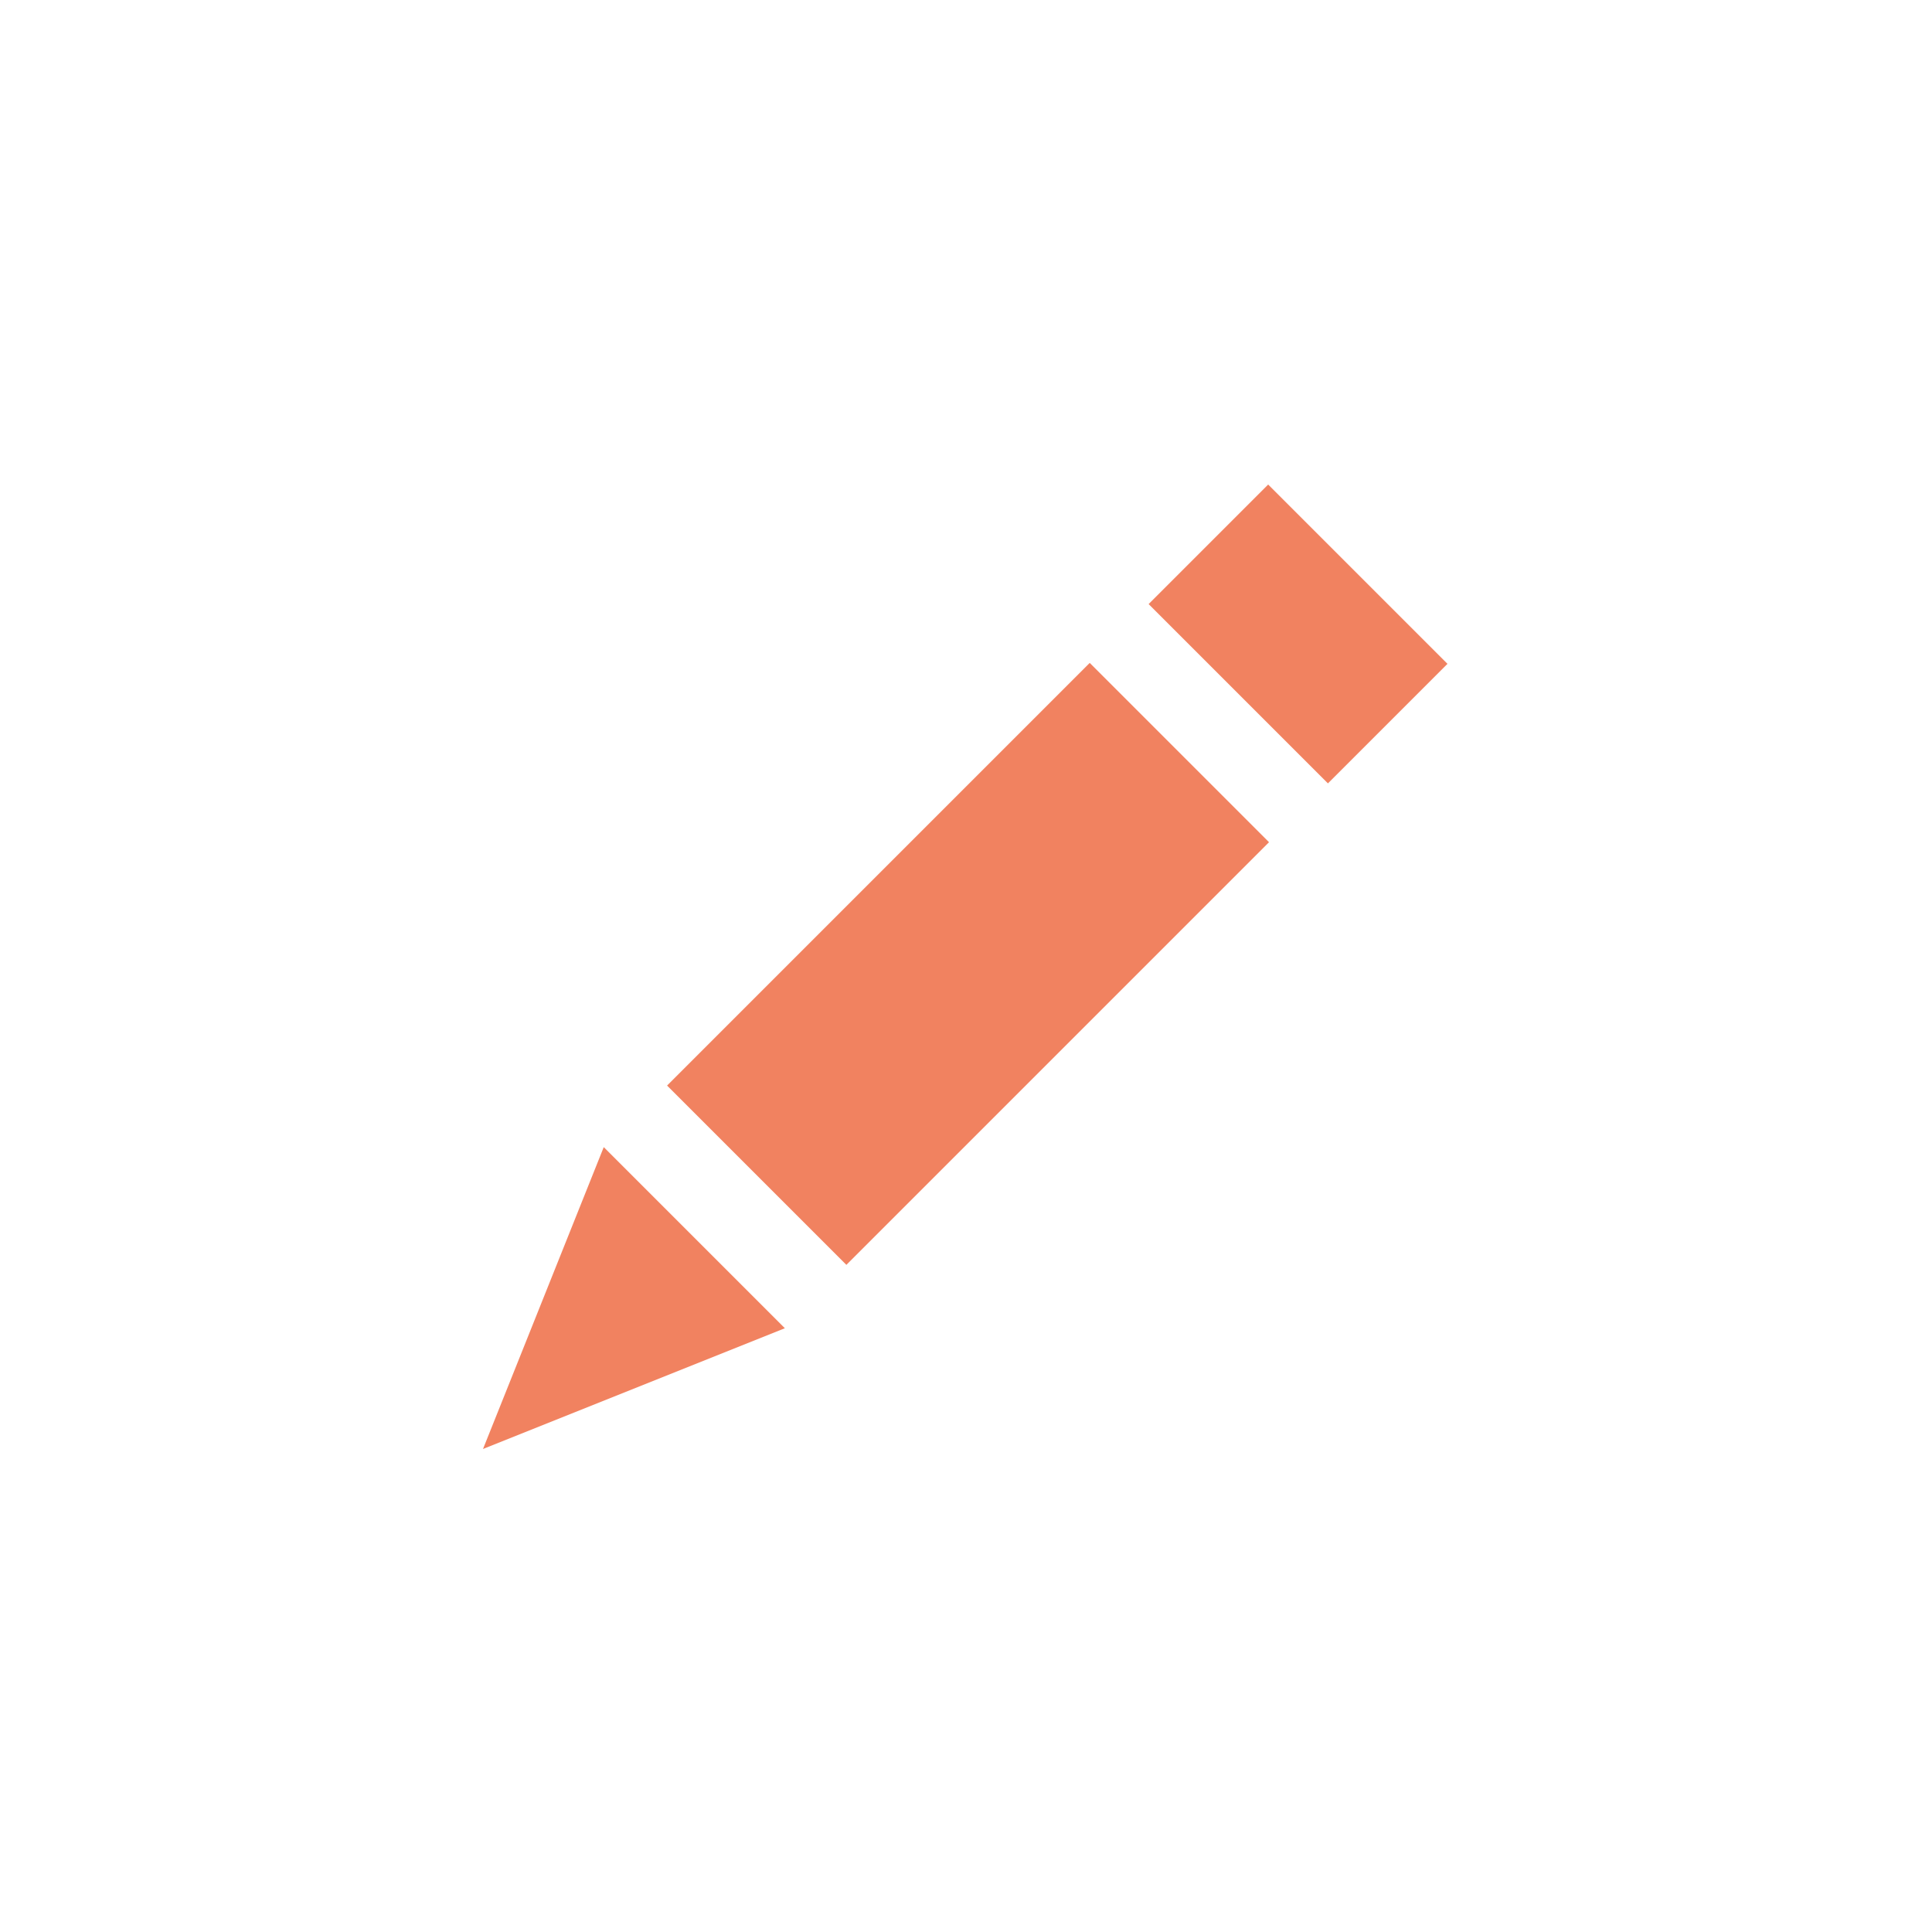
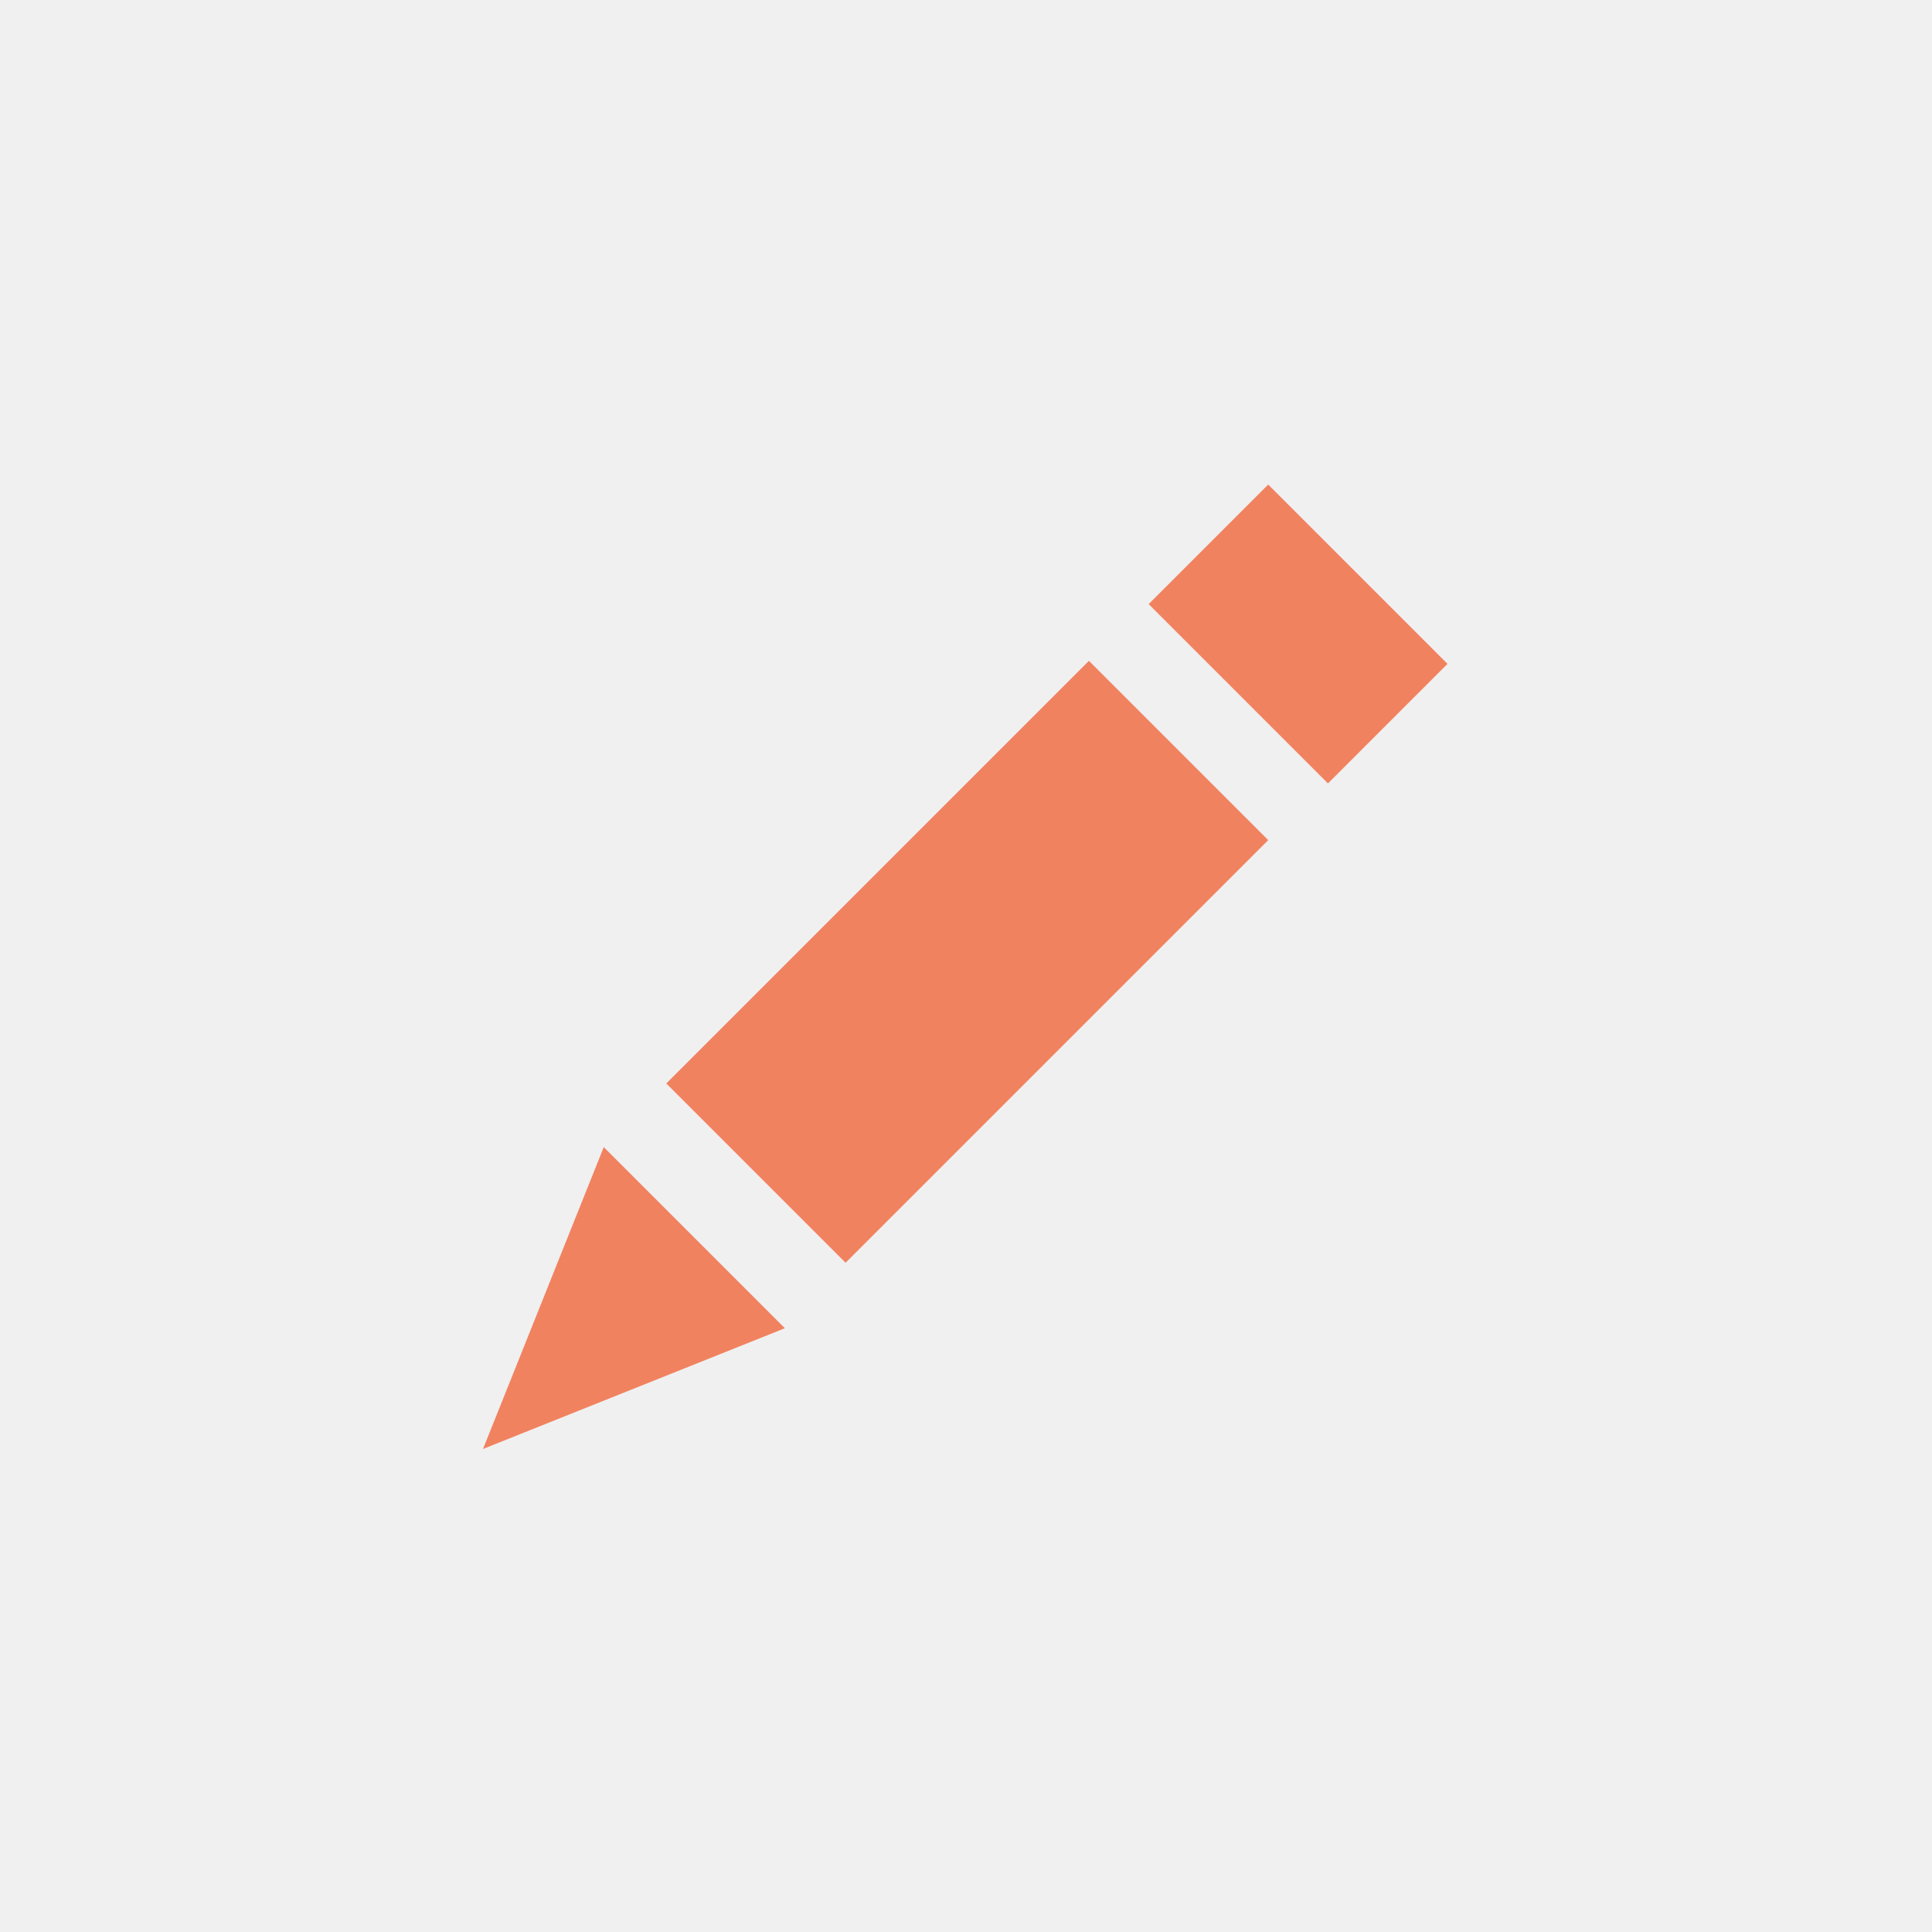
<svg xmlns="http://www.w3.org/2000/svg" version="1.1" id="Layer_1" x="0px" y="0px" width="32px" height="32px" viewBox="0 0 32 32" enable-background="new 0 0 32 32" xml:space="preserve">
-   <rect fill="#FFFFFF" width="32" height="32" />
  <g>
    <polygon fill="#F18260" points="8,24 13,22 10,19  " />
-     <rect x="13.9" y="11.1" transform="matrix(-0.7071 -0.7071 0.7071 -0.7071 15.9985 38.6276)" fill="#F18260" width="4.2" height="9.9" />
-     <rect x="20.1" y="8.4" transform="matrix(0.7071 -0.7071 0.7071 0.7071 -1.1274 18.2785)" fill="#F18260" width="2.8" height="4.2" />
+     <rect x="13.9" y="11" transform="matrix(0.7071 0.7071 -0.7071 0.7071 15.9852 -6.6616)" fill="#F18260" width="4.2" height="9.9" />
+     <rect x="20.1" y="8.4" transform="matrix(-0.7071 0.7071 -0.7071 -0.7071 44.1274 2.7226)" fill="#F18260" width="2.8" height="4.2" />
  </g>
</svg>
